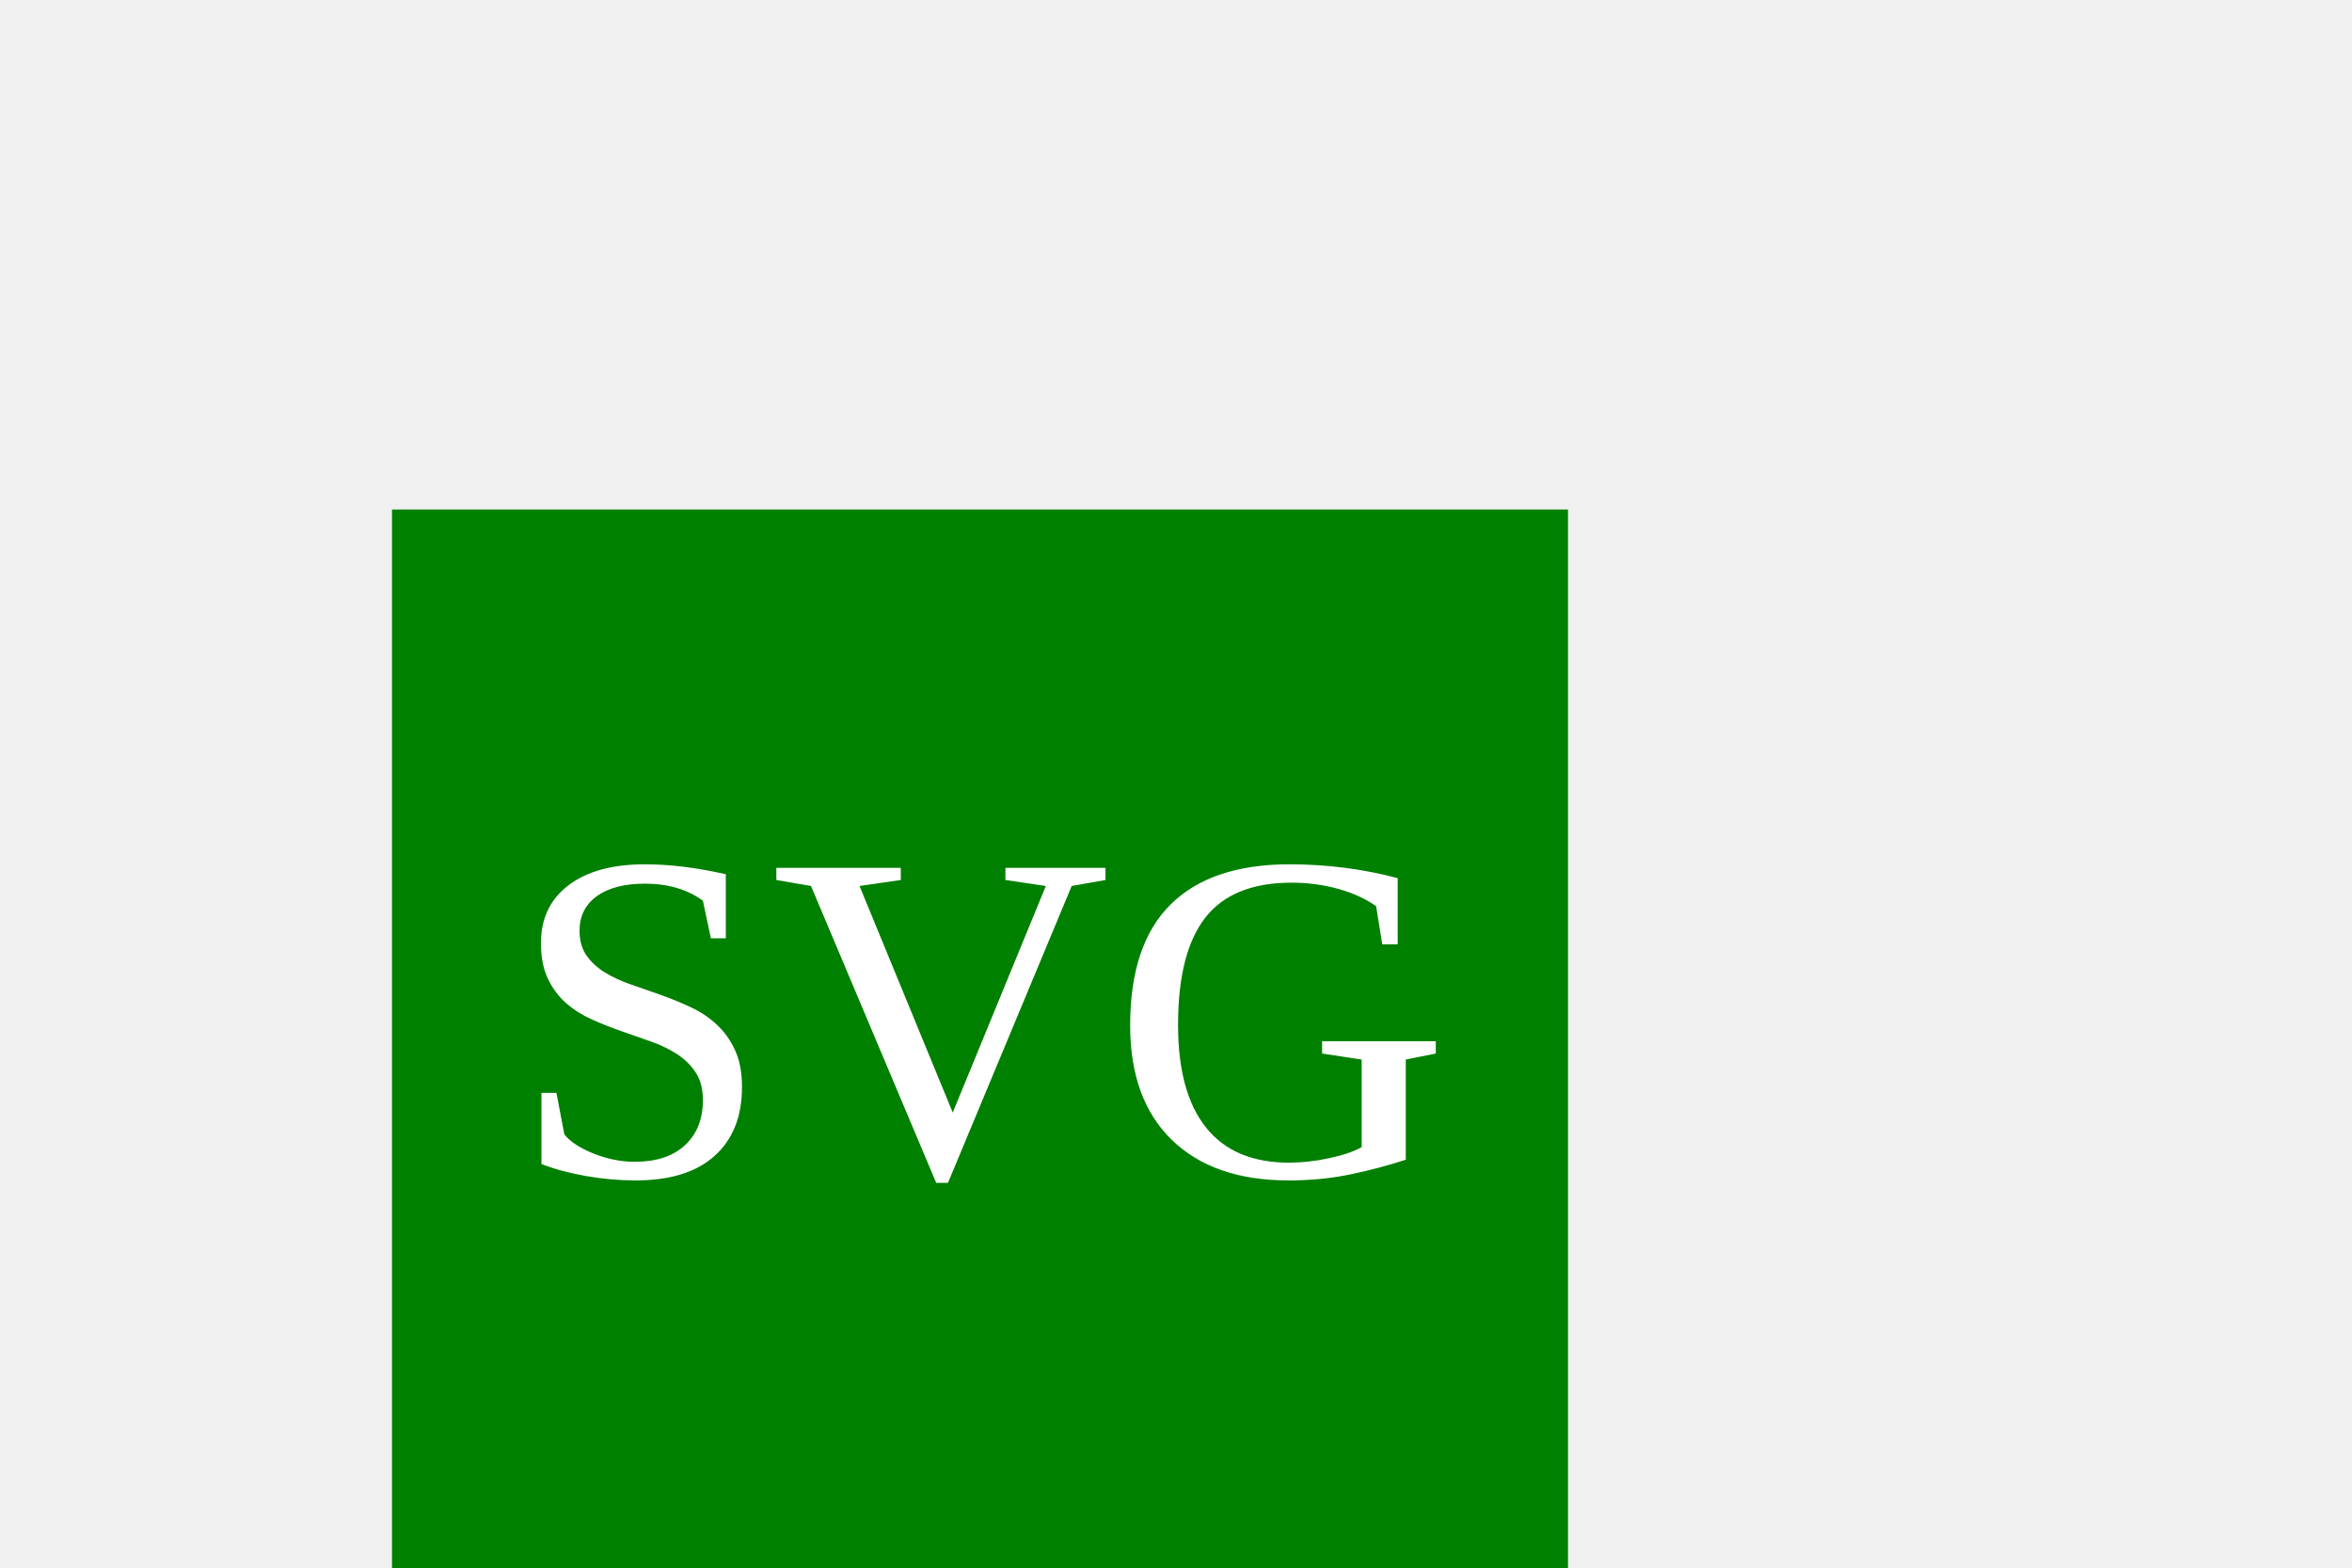
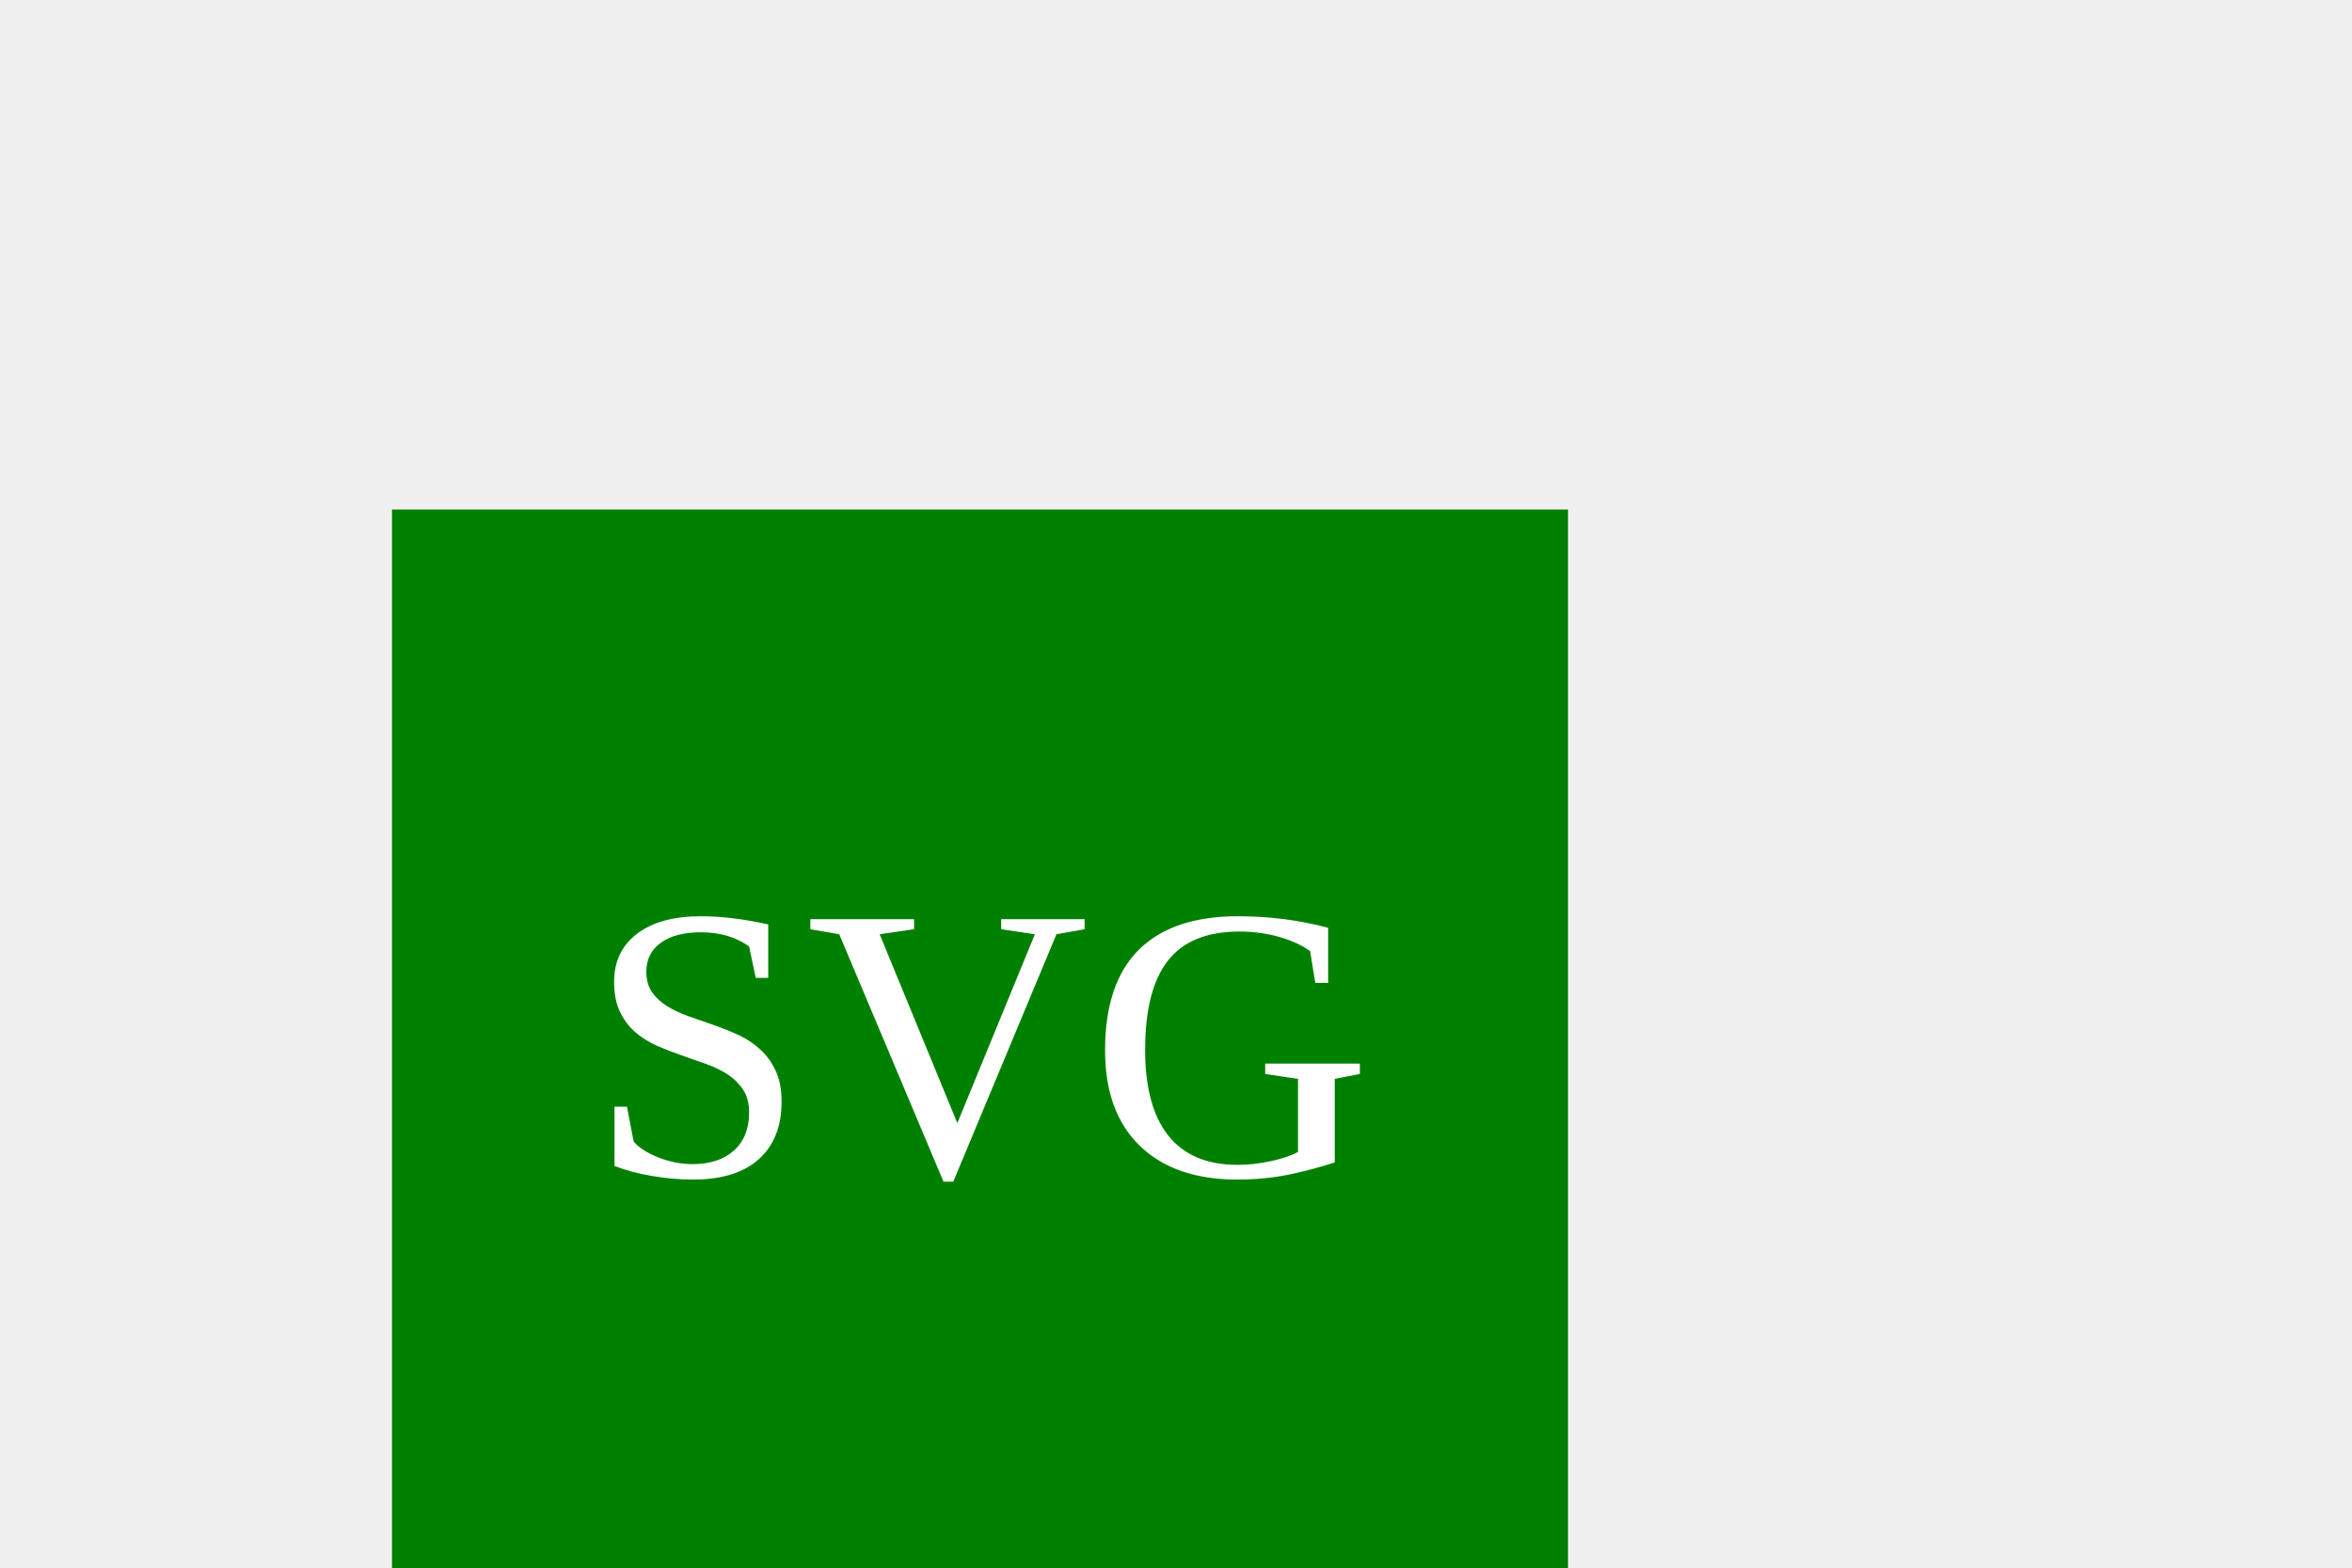
<svg xmlns="http://www.w3.org/2000/svg" version="1.1" width="300" height="200">
  <rect x="50" y="65" width="150" height="150" fill="green" />
-   <text x="125" y="150" font-size="60" text-anchor="middle" fill="white">SVG</text>
+   <text x="125" y="150" font-size="50" text-anchor="middle" fill="white">SVG</text>
</svg>
